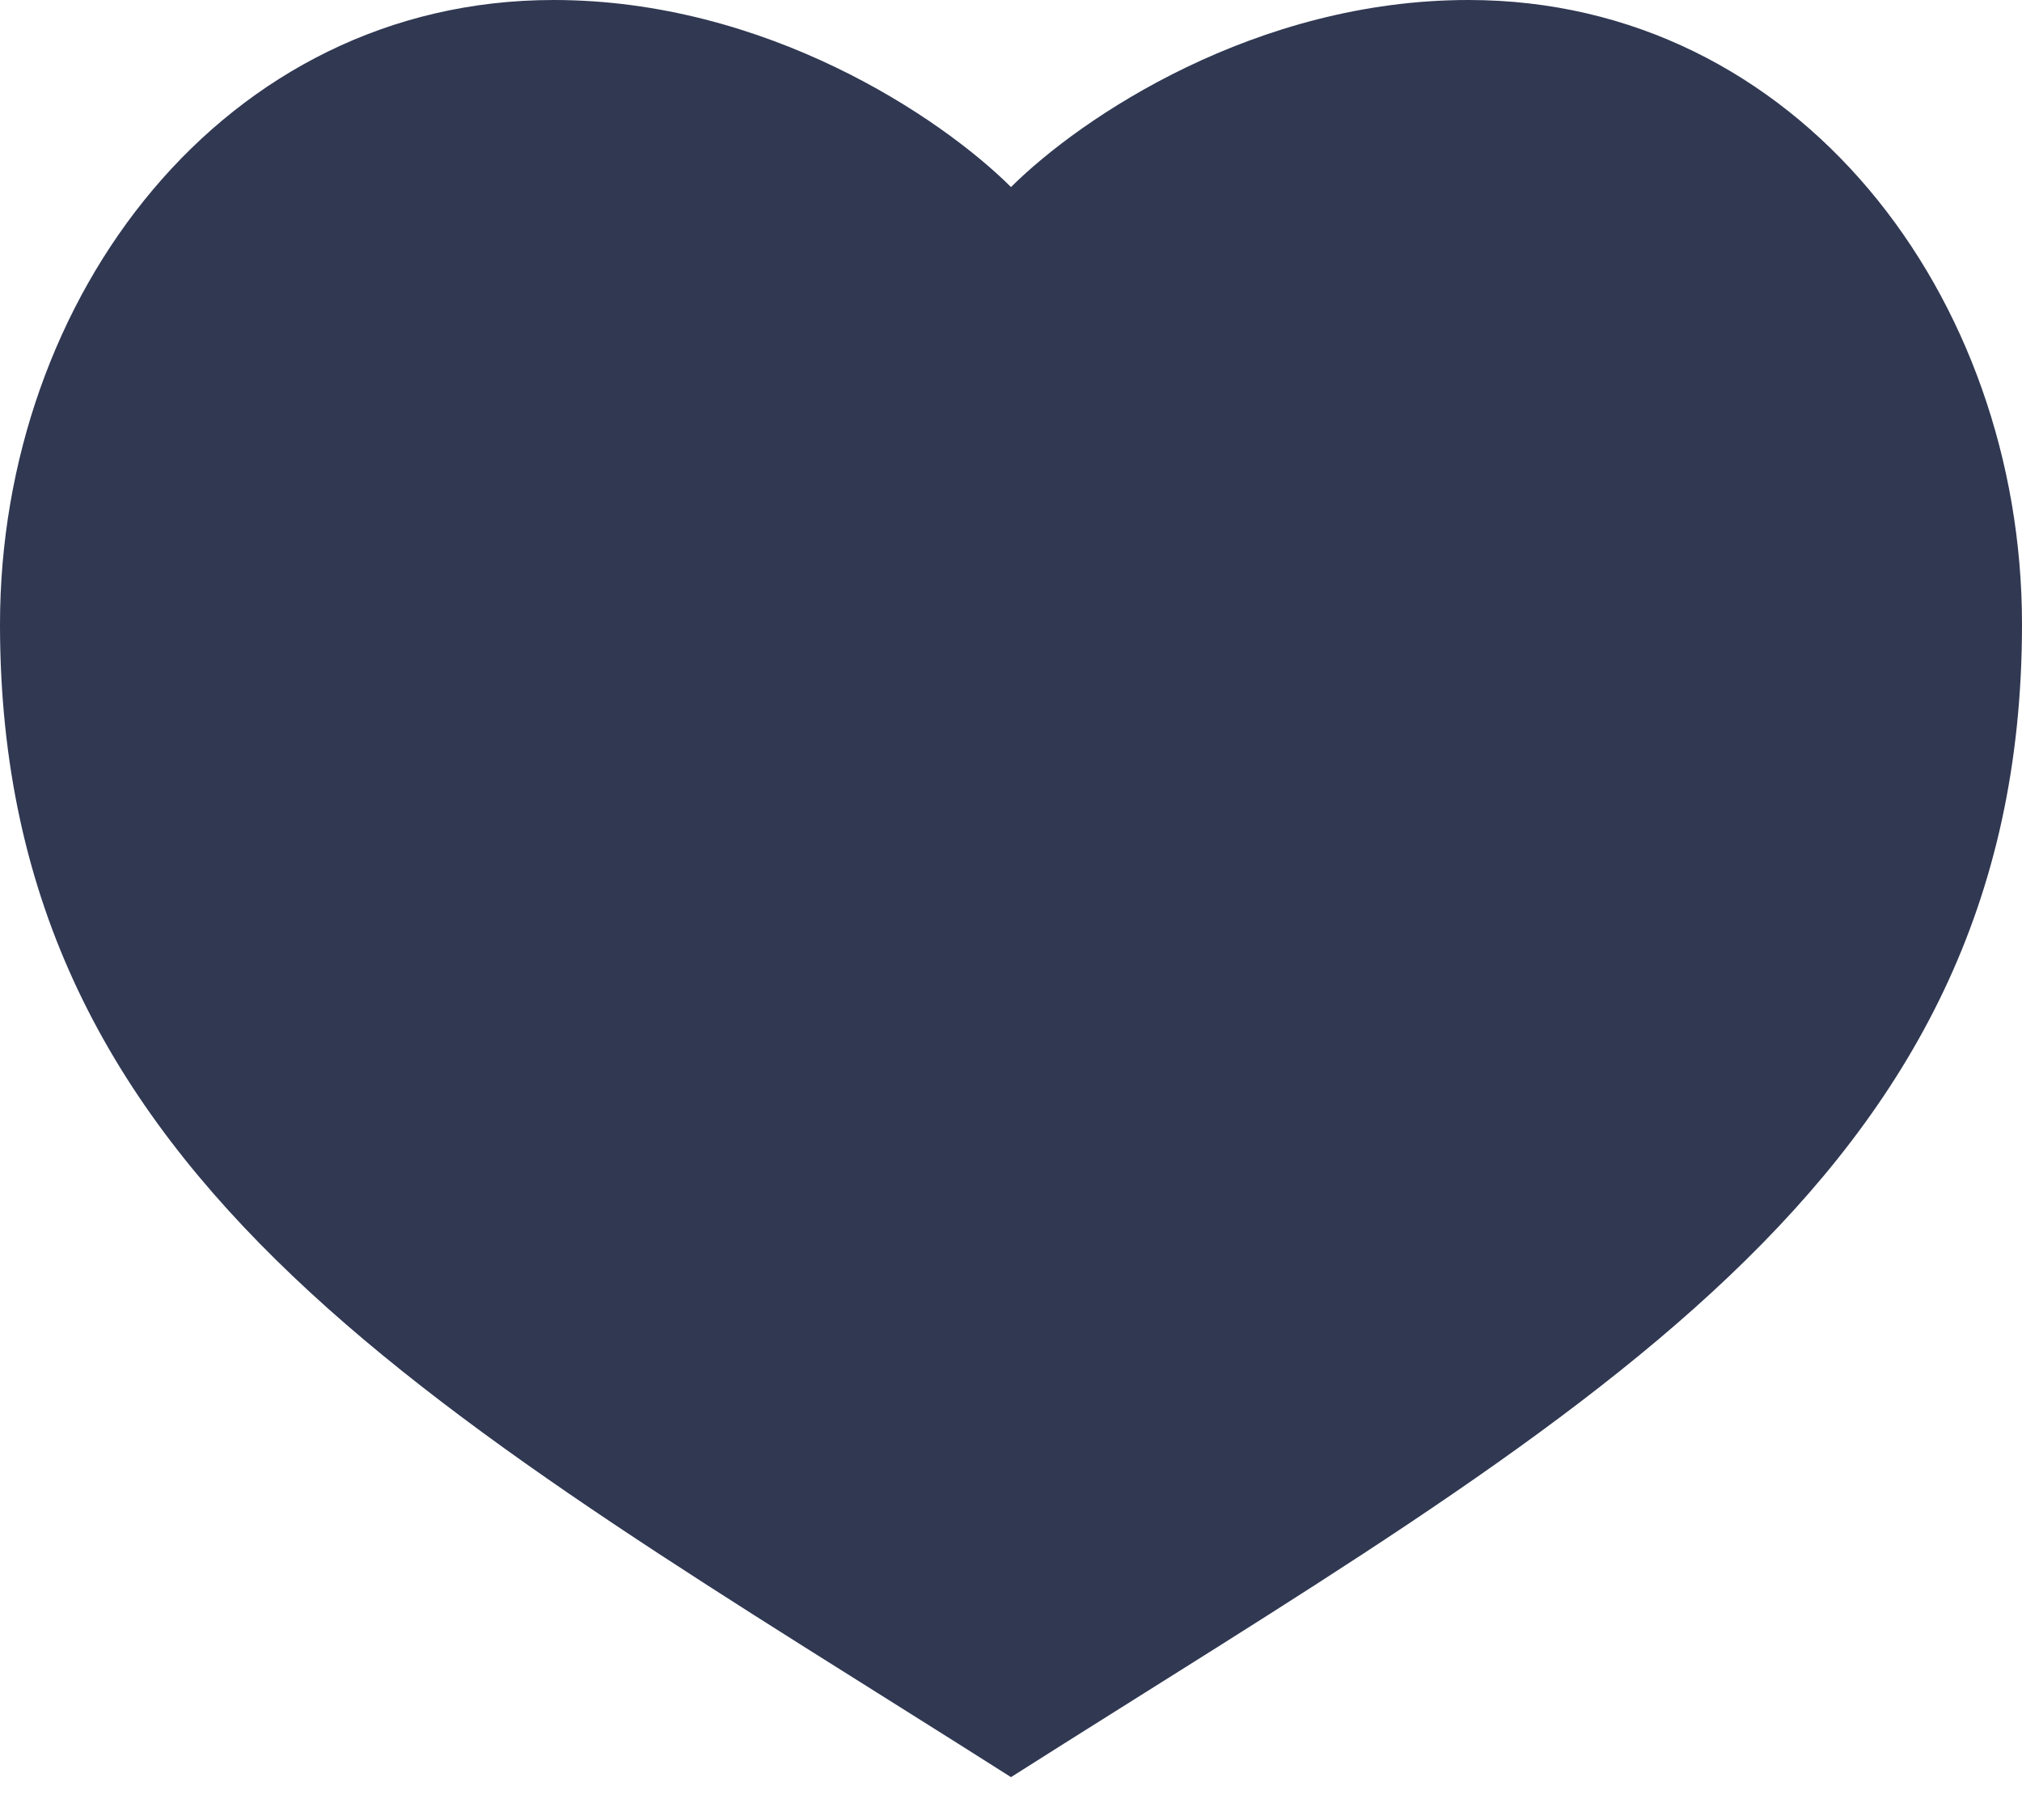
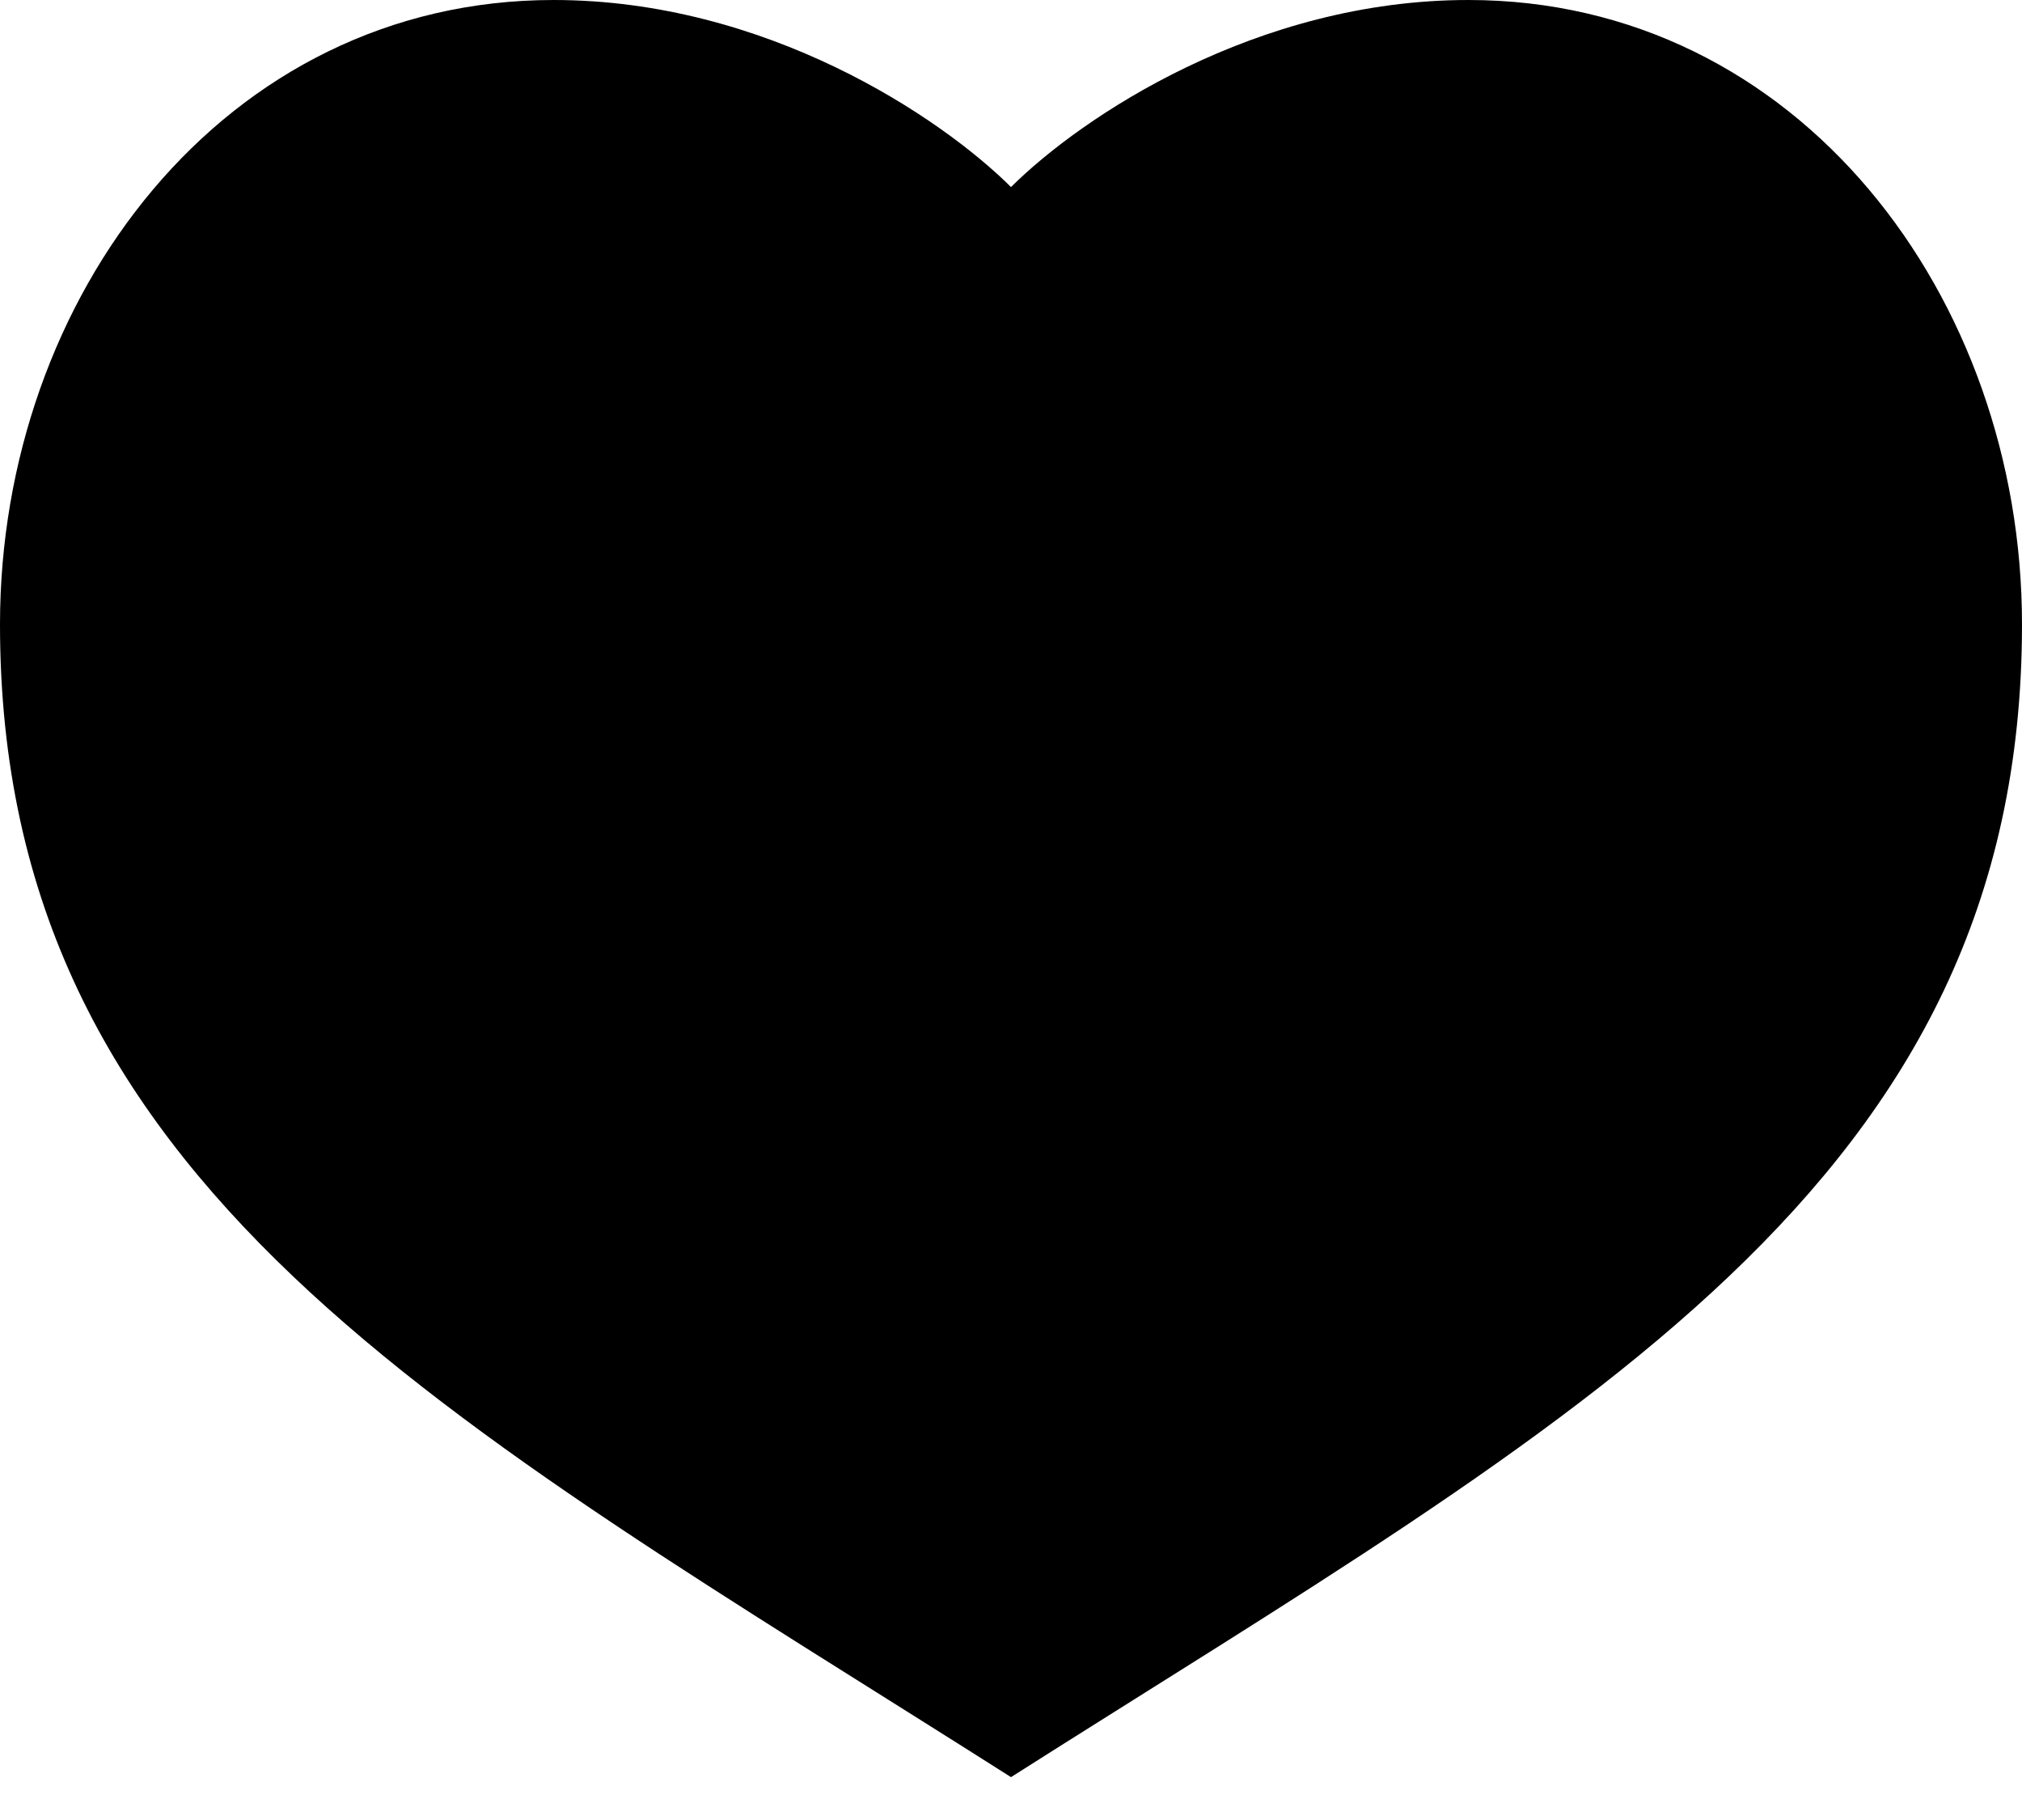
- <svg xmlns="http://www.w3.org/2000/svg" width="20" height="18" viewBox="0 0 20 18" fill="none">
-   <path d="M5.476 0C2.213 0 0 2.938 0 6.175C0 11.726 4.39 14.013 10 17.576C15.61 14.013 20 11.726 20 6.175C20 2.938 17.787 0 14.524 0C12.424 0 10.698 1.156 10 1.85C9.302 1.156 7.576 0 5.476 0Z" fill="#303852" />
+ <svg xmlns="http://www.w3.org/2000/svg" width="20" height="18" viewBox="0 0 20 18" fill="current">
+   <path d="M5.476 0C2.213 0 0 2.938 0 6.175C0 11.726 4.39 14.013 10 17.576C15.61 14.013 20 11.726 20 6.175C20 2.938 17.787 0 14.524 0C12.424 0 10.698 1.156 10 1.85C9.302 1.156 7.576 0 5.476 0Z" fill="current" />
</svg>
